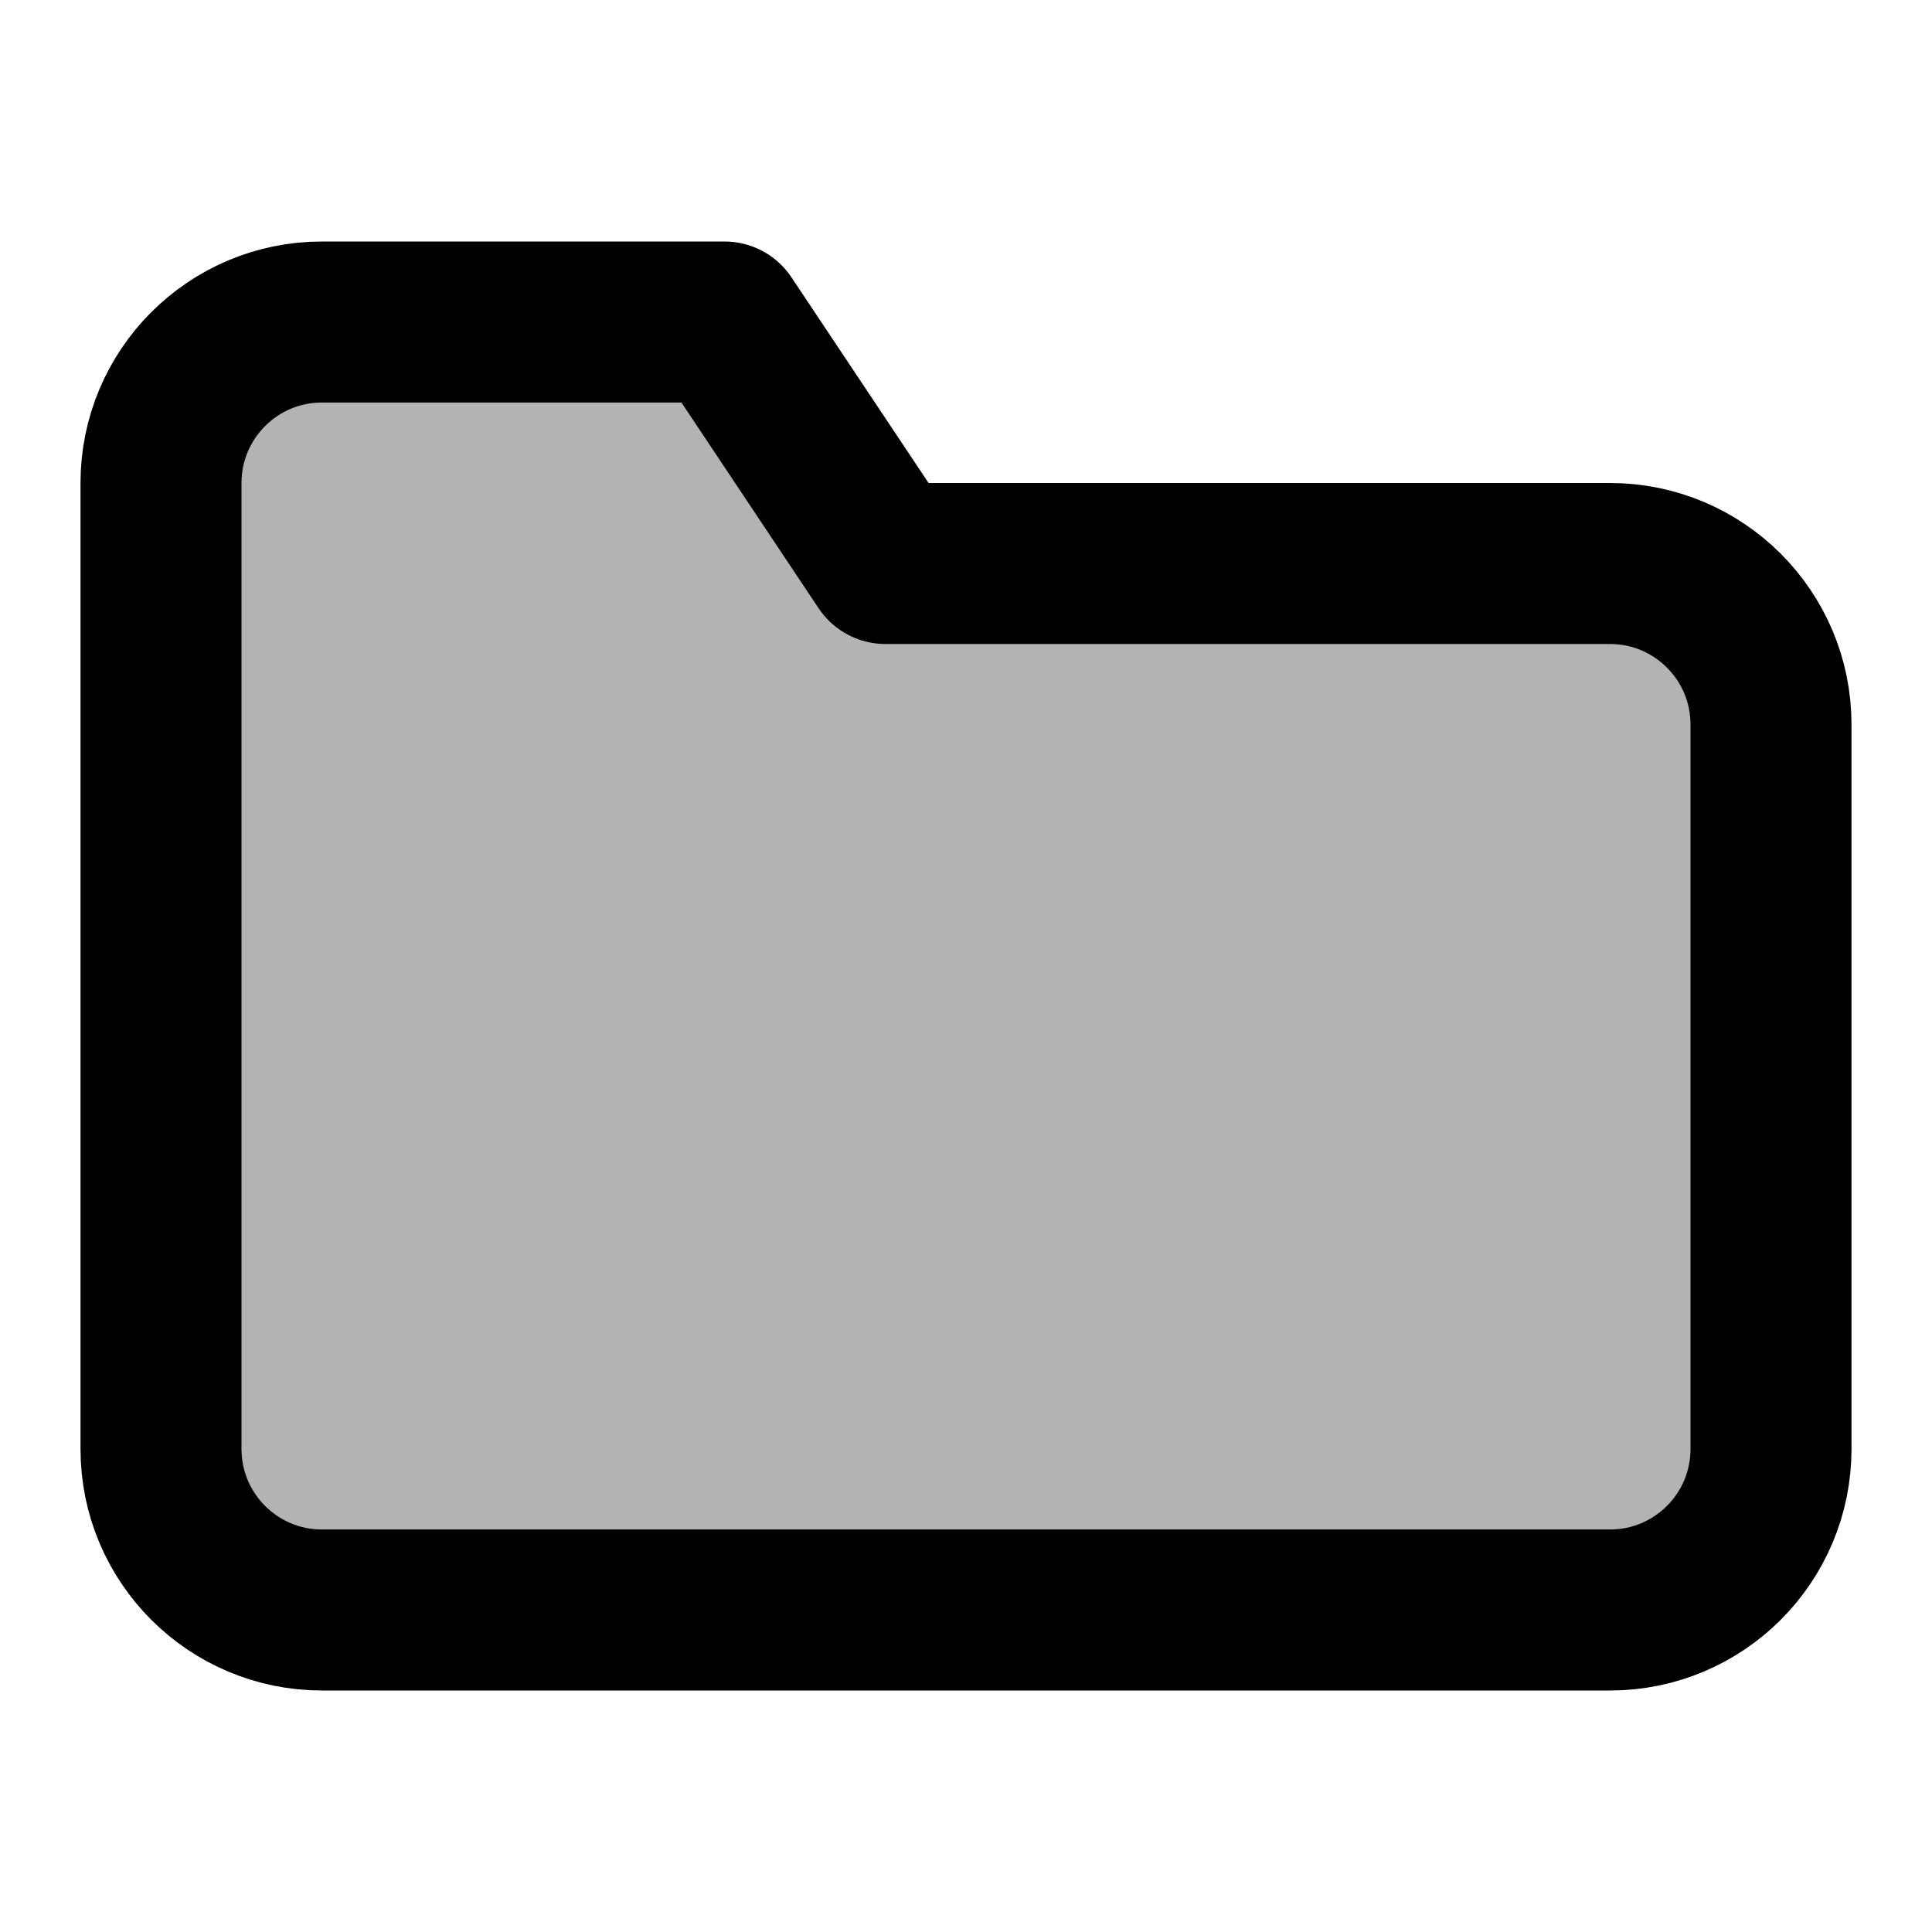
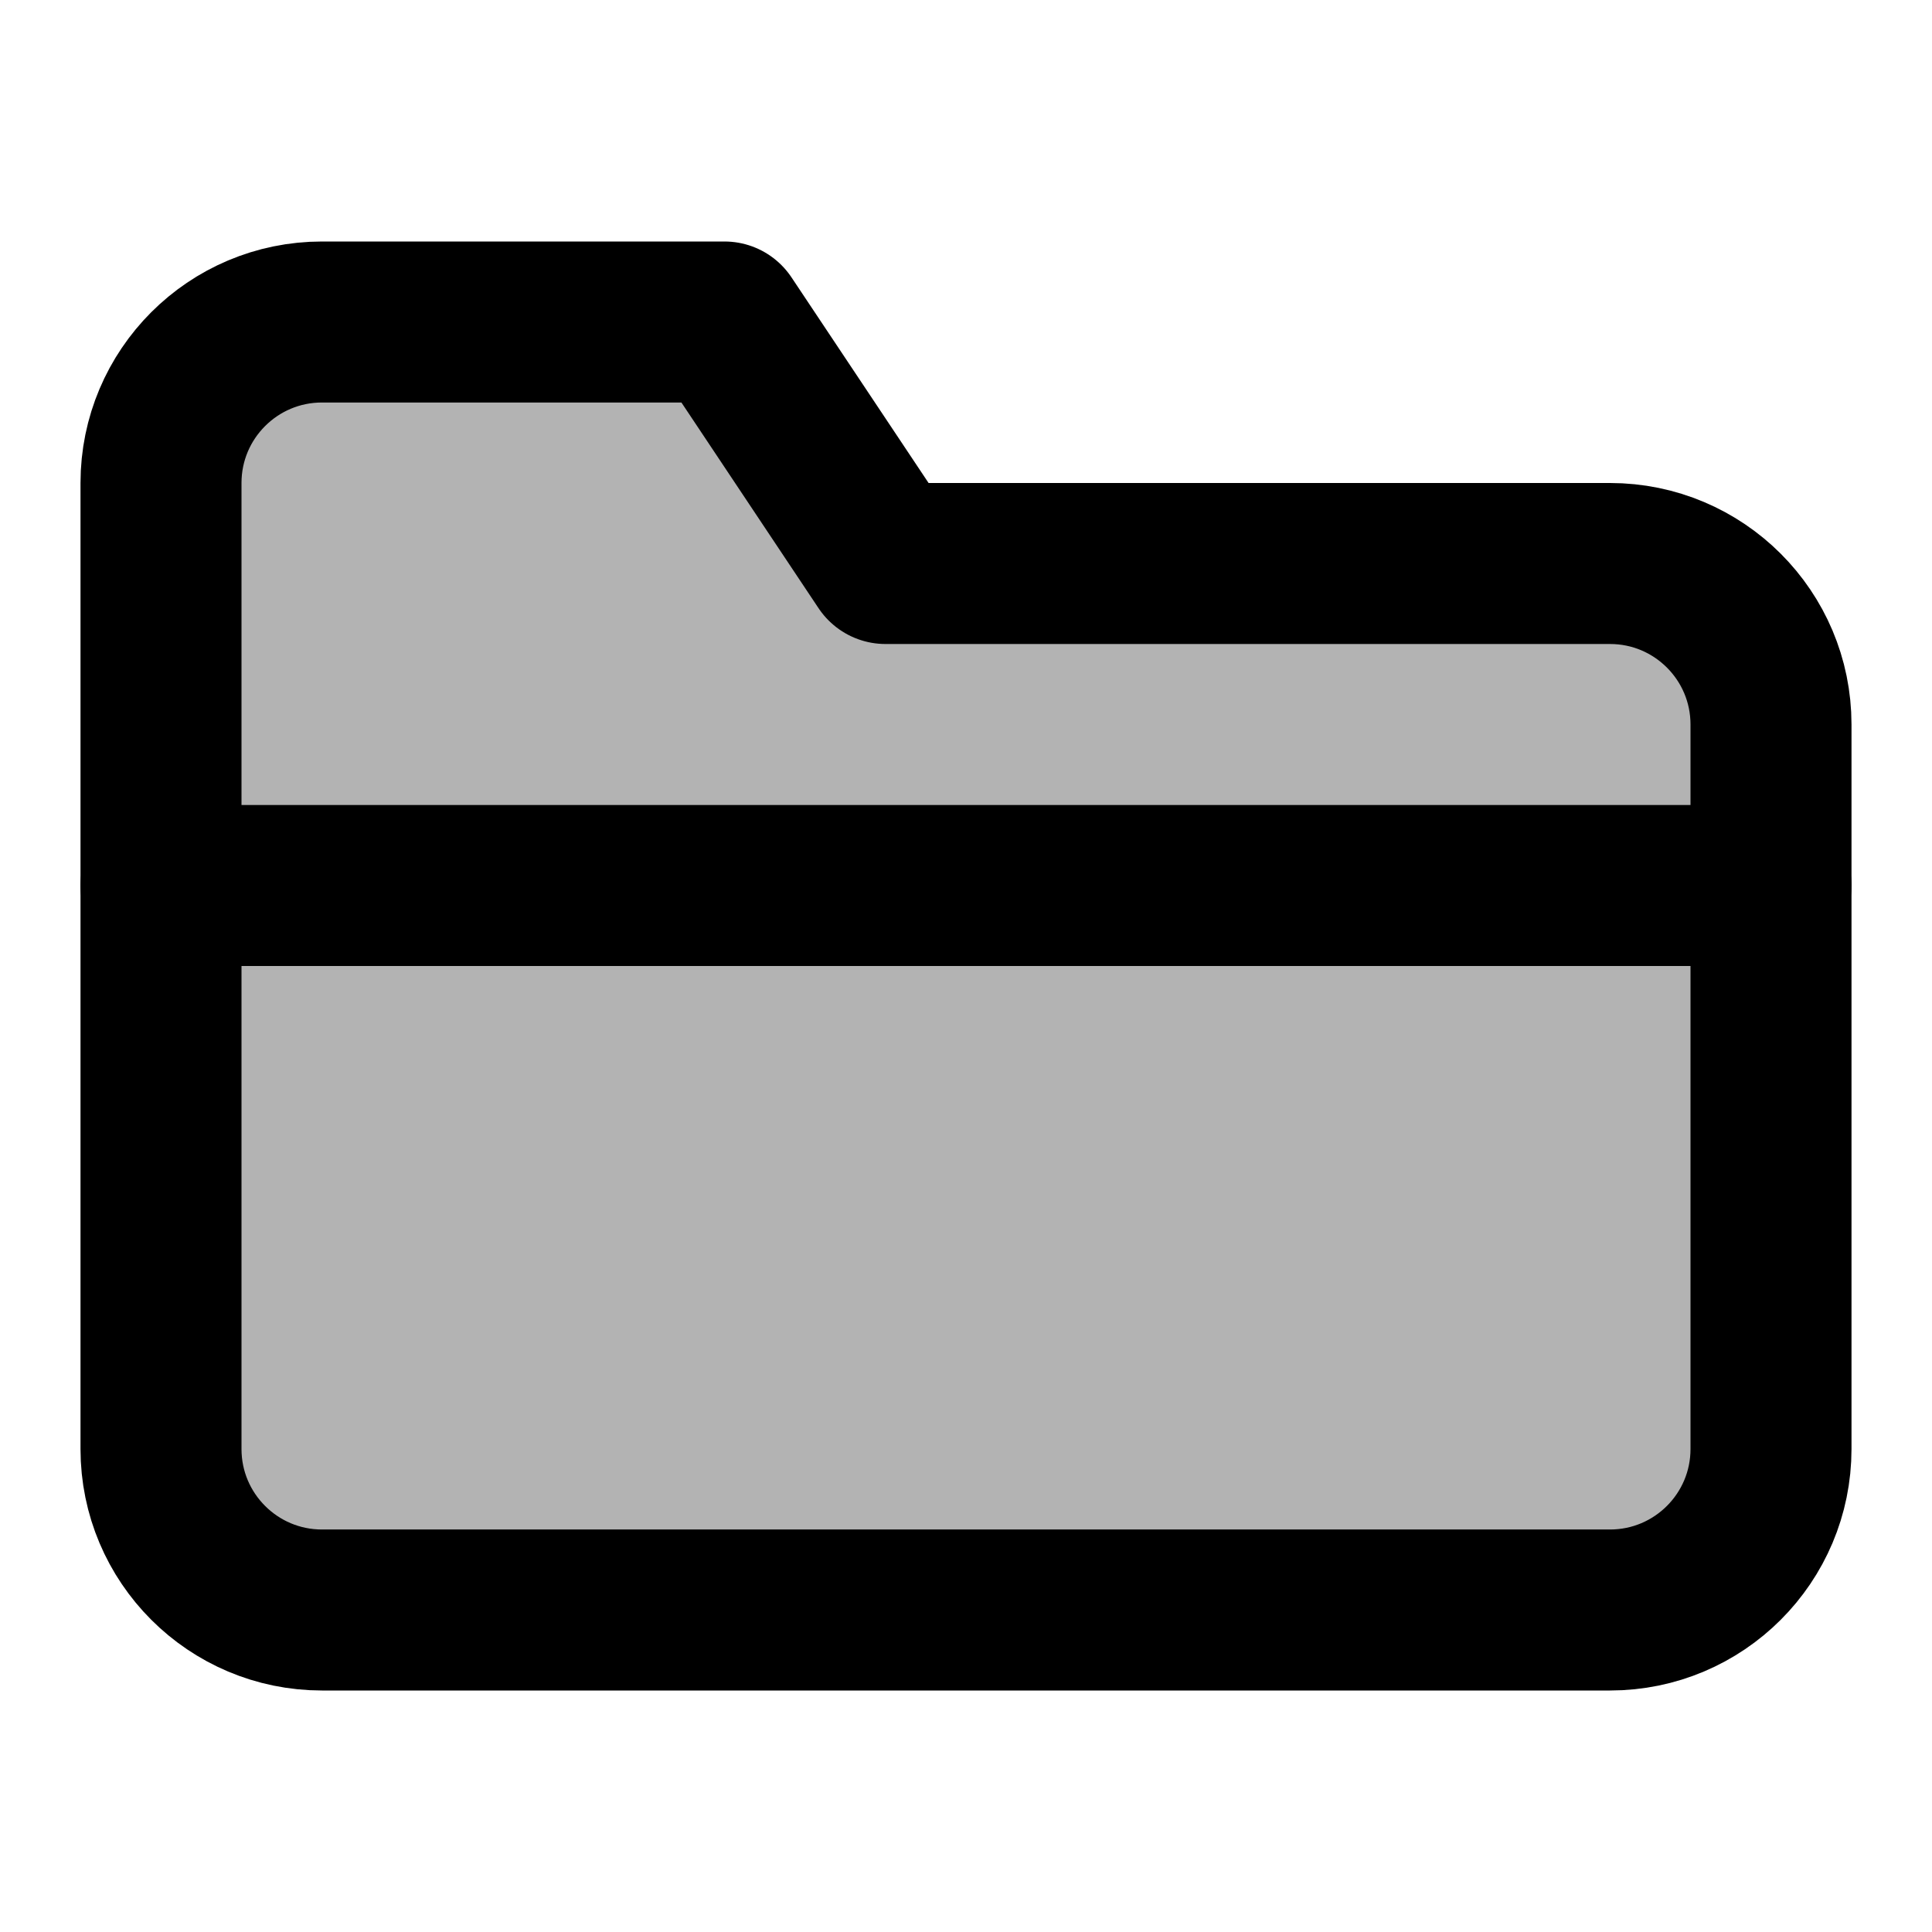
<svg xmlns="http://www.w3.org/2000/svg" width="24" height="24" viewBox="0 0 24 24" fill="none" stroke="currentColor" stroke-width="2" stroke-linecap="round" stroke-linejoin="round">
  <path class="gf-secondary" d="M2 6a2 2 0 0 1 2-2h5l2 3h9a2 2 0 0 1 2 2v9a2 2 0 0 1-2 2H4a2 2 0 0 1-2-2Z" fill="currentColor" stroke="none" opacity="0.3" />
  <path d="M2 6a2 2 0 0 1 2-2h5l2 3h9a2 2 0 0 1 2 2v9a2 2 0 0 1-2 2H4a2 2 0 0 1-2-2Z" />
+   <path d="M2 11h20" />
</svg>
